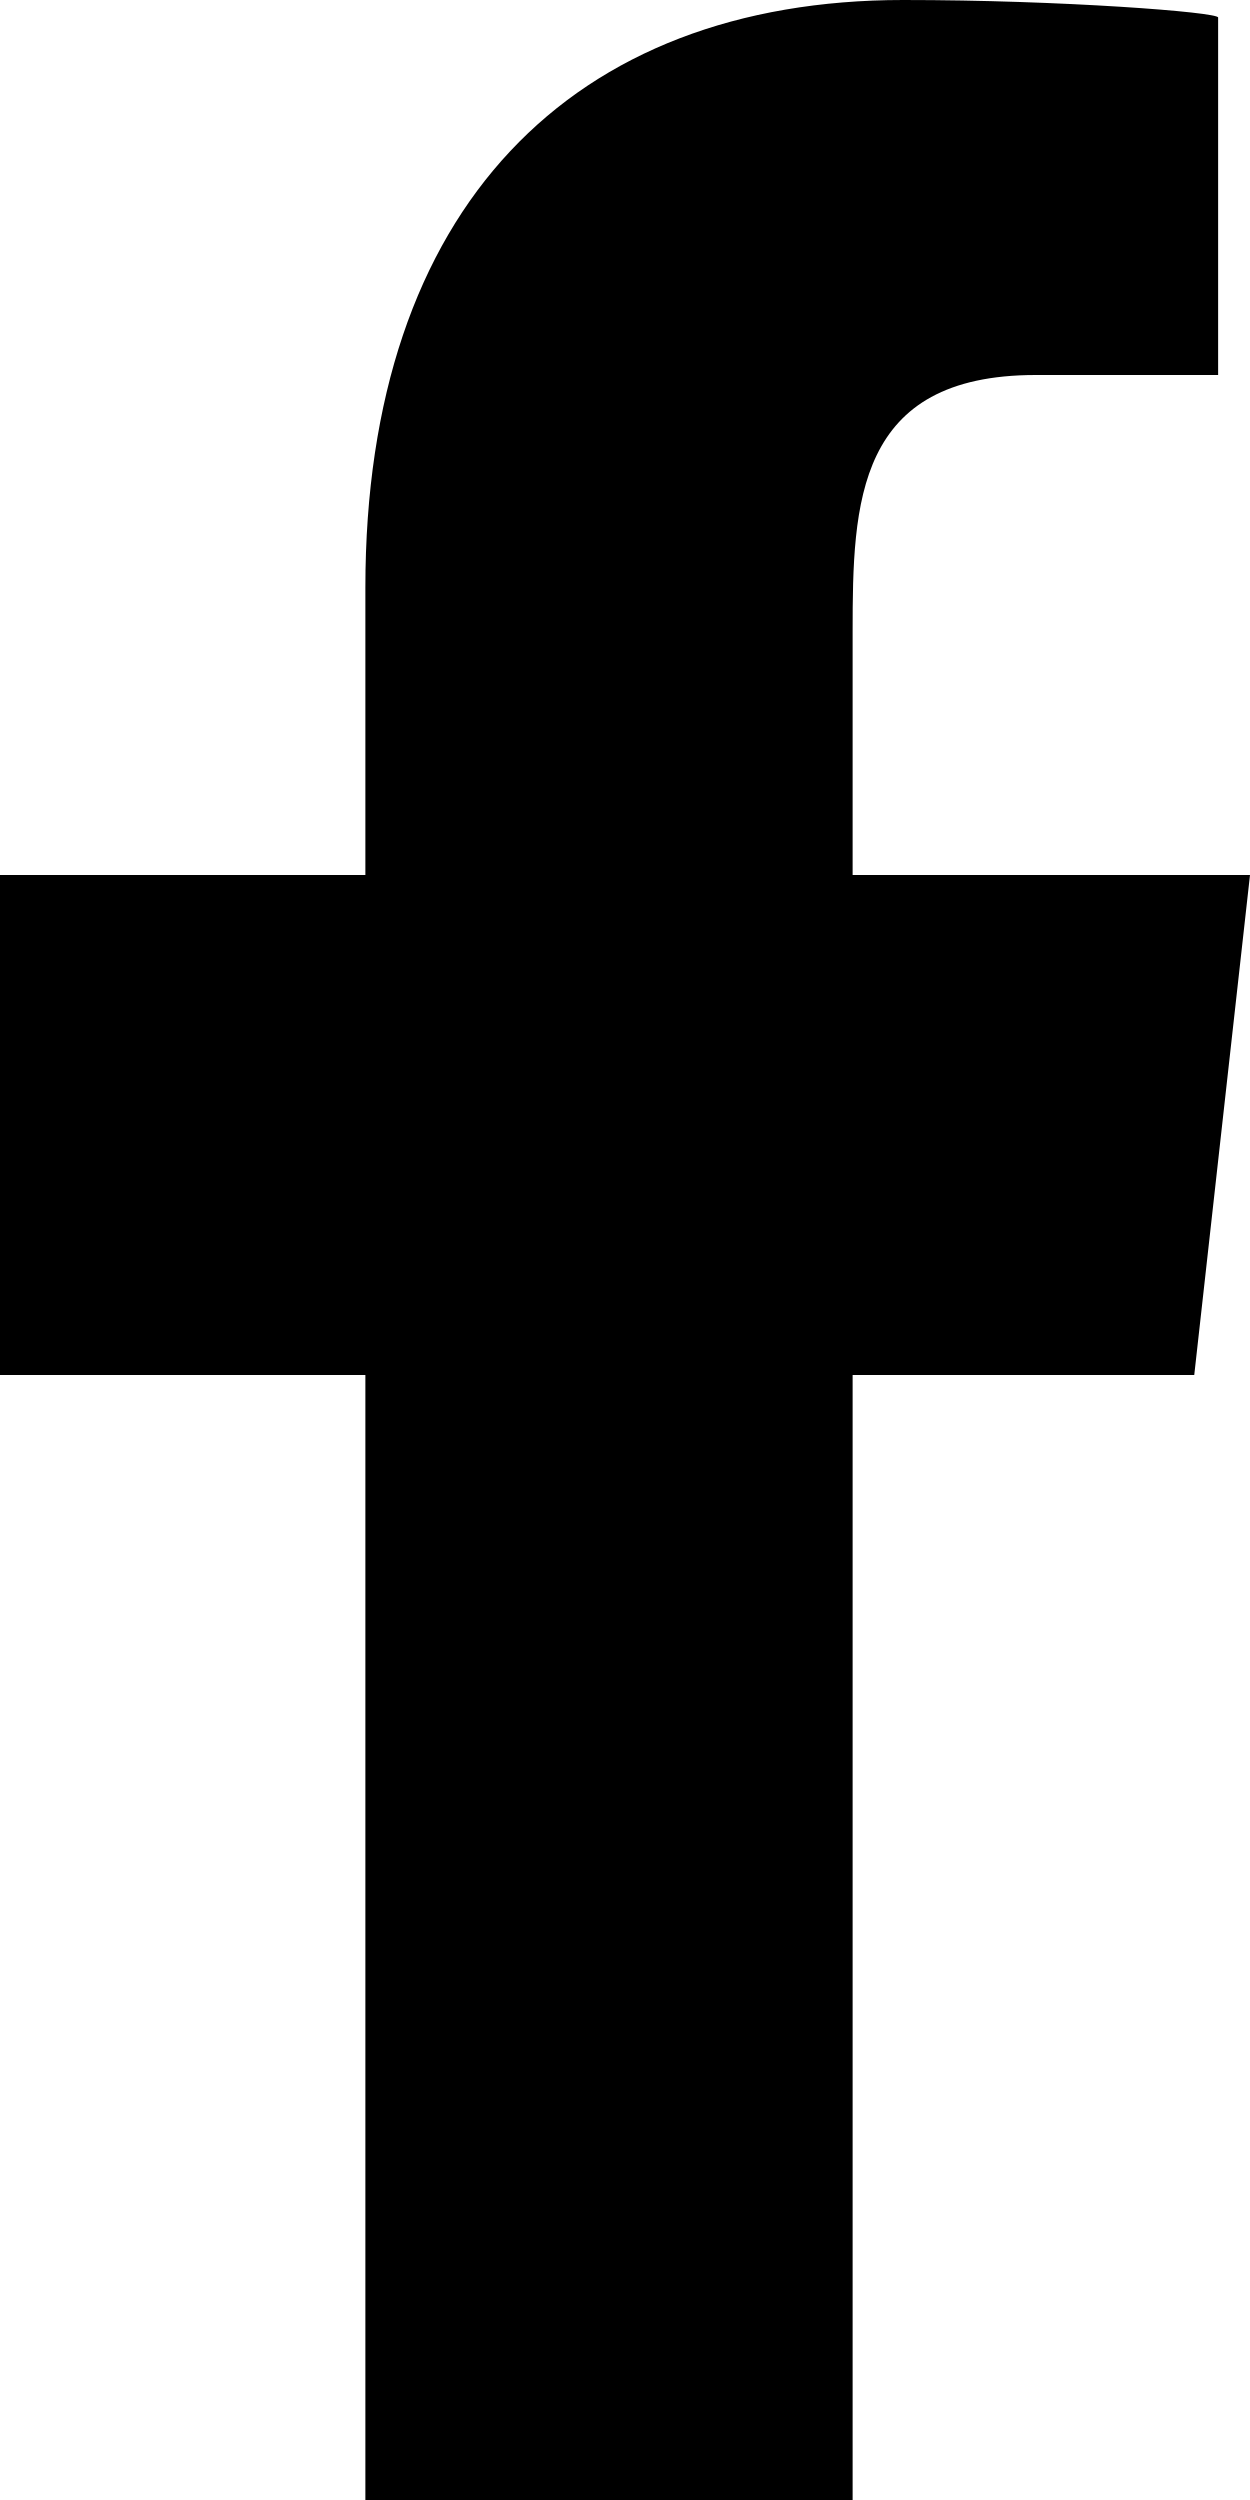
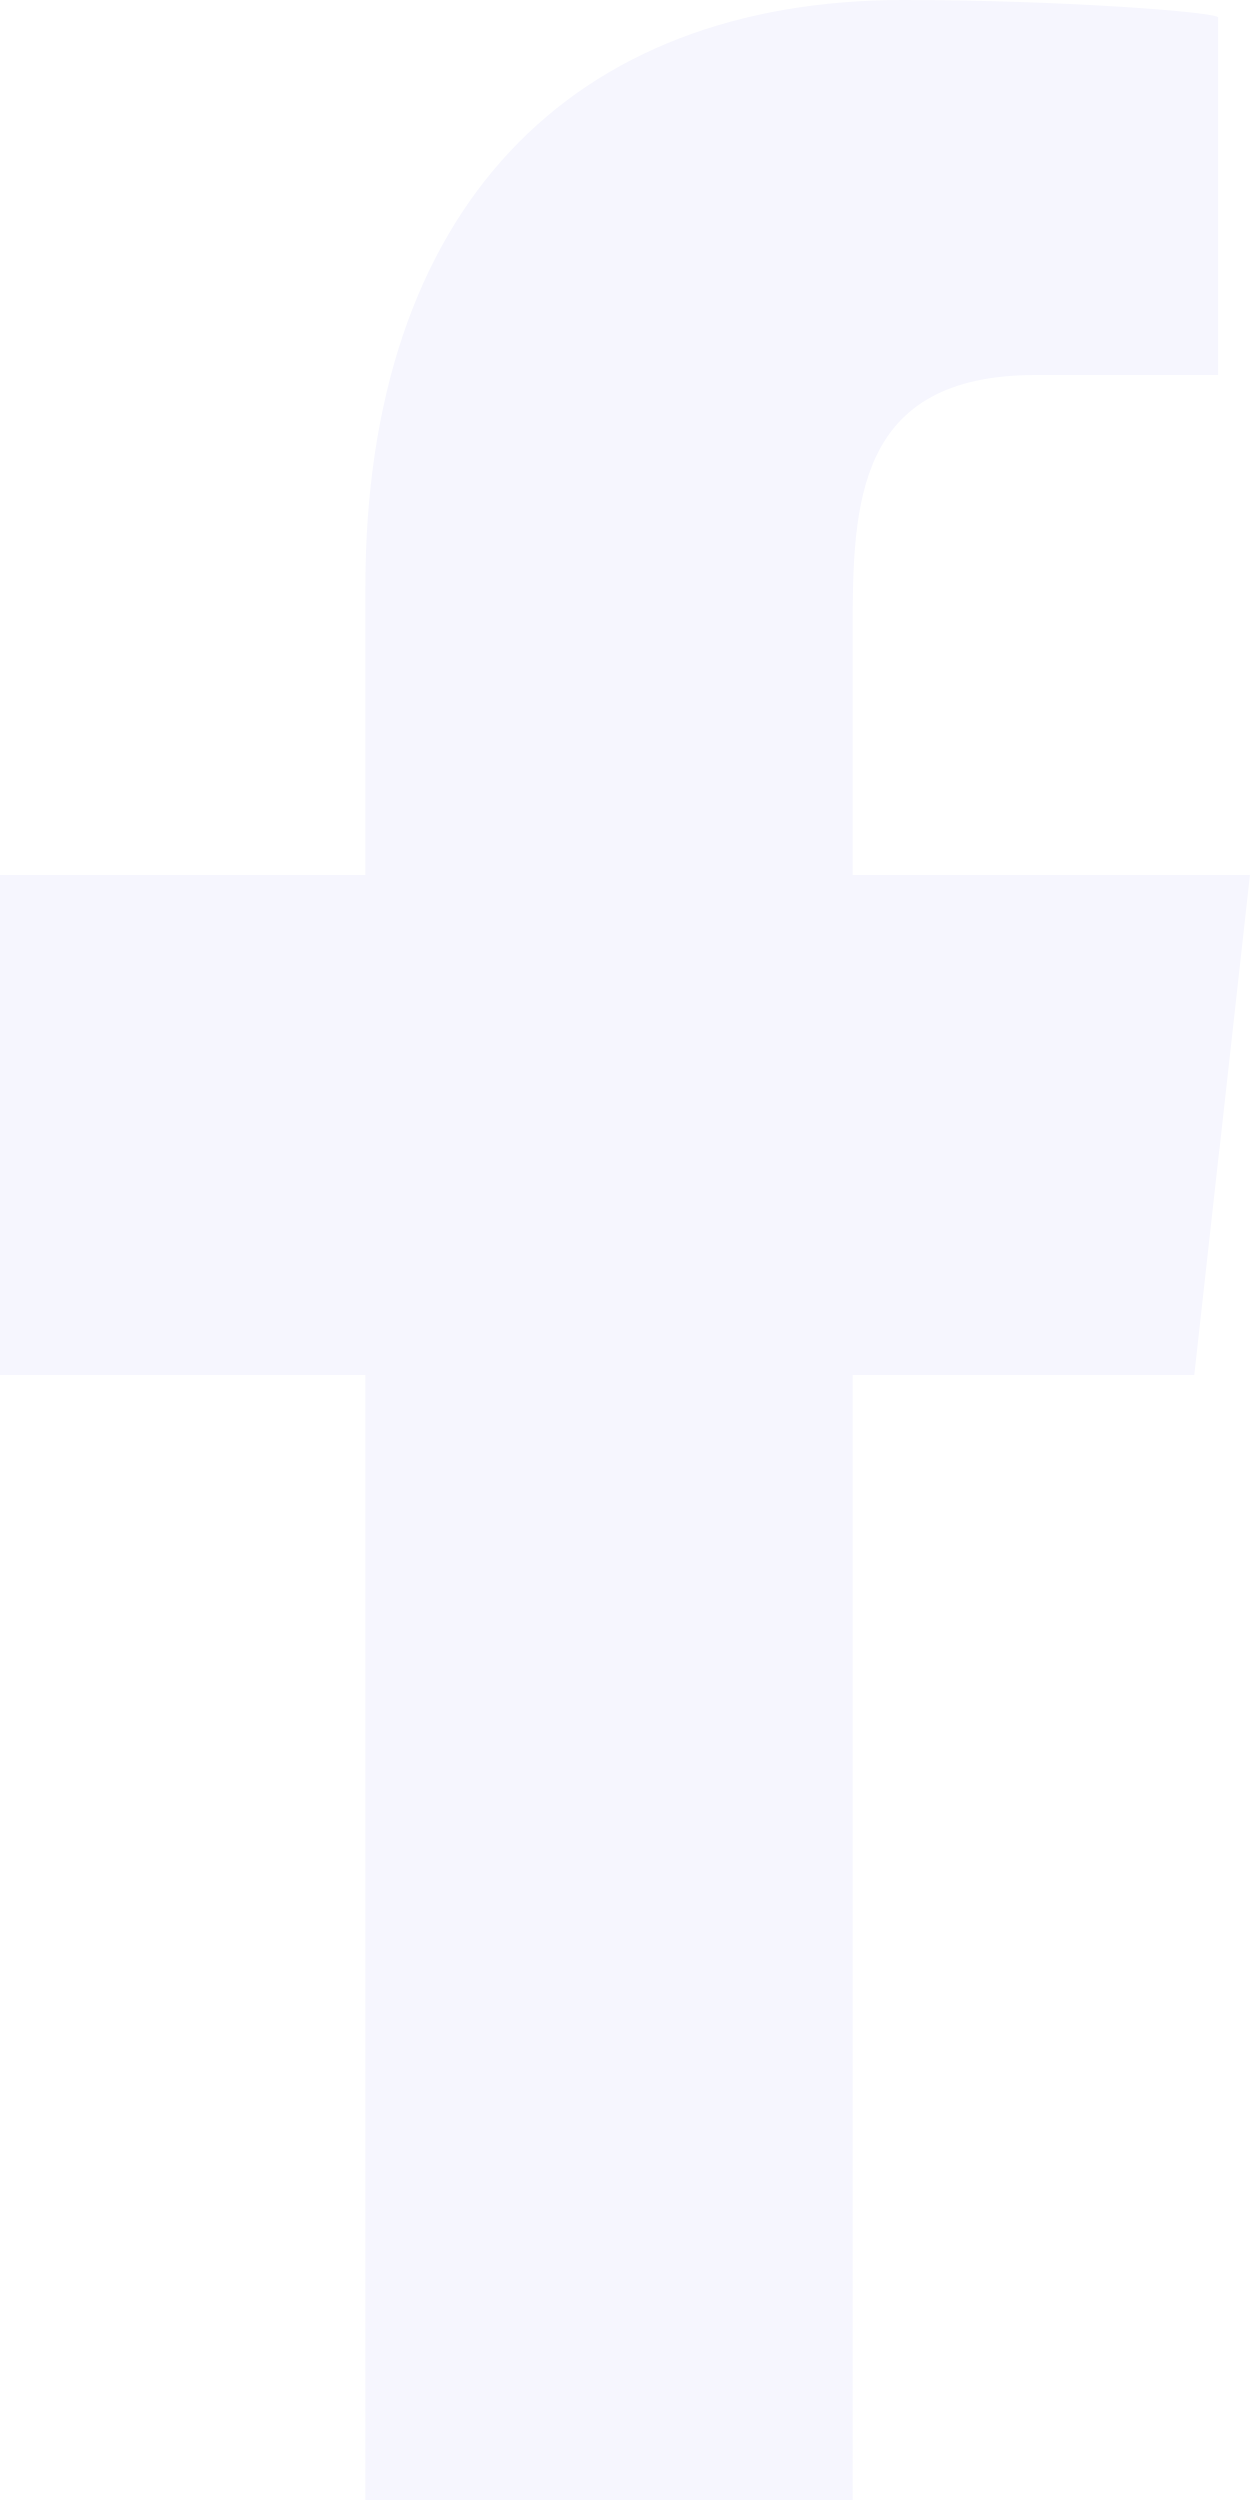
<svg xmlns="http://www.w3.org/2000/svg" width="10px" height="20px" viewBox="0 0 10 20" version="1.1">
  <defs />
  <g id="Page-1" stroke="none" stroke-width="1" fill="none" fill-rule="evenodd">
-     <g id="Dribbble-Light-Preview" transform="translate(-385, -7399)" fill="#000000">
+     <g id="Dribbble-Light-Preview" transform="translate(-385, -7399)" fill="#f6f6fe">
      <g id="icons" transform="translate(56, 160)">
        <path d="M335.821,7259 L335.821,7250 L338.554,7250 L339,7246 L335.821,7246 L335.821,7244.052 C335.821,7243.022 335.848,7242 337.287,7242 L338.745,7242 L338.745,7239.14 C338.745,7239.097 337.492,7239 336.226,7239 C333.58,7239 331.923,7240.657 331.923,7243.7 L331.923,7246 L329,7246 L329,7250 L331.923,7250 L331.923,7259 L335.821,7259 Z" id="facebook-[#176]" />
      </g>
    </g>
  </g>
</svg>
